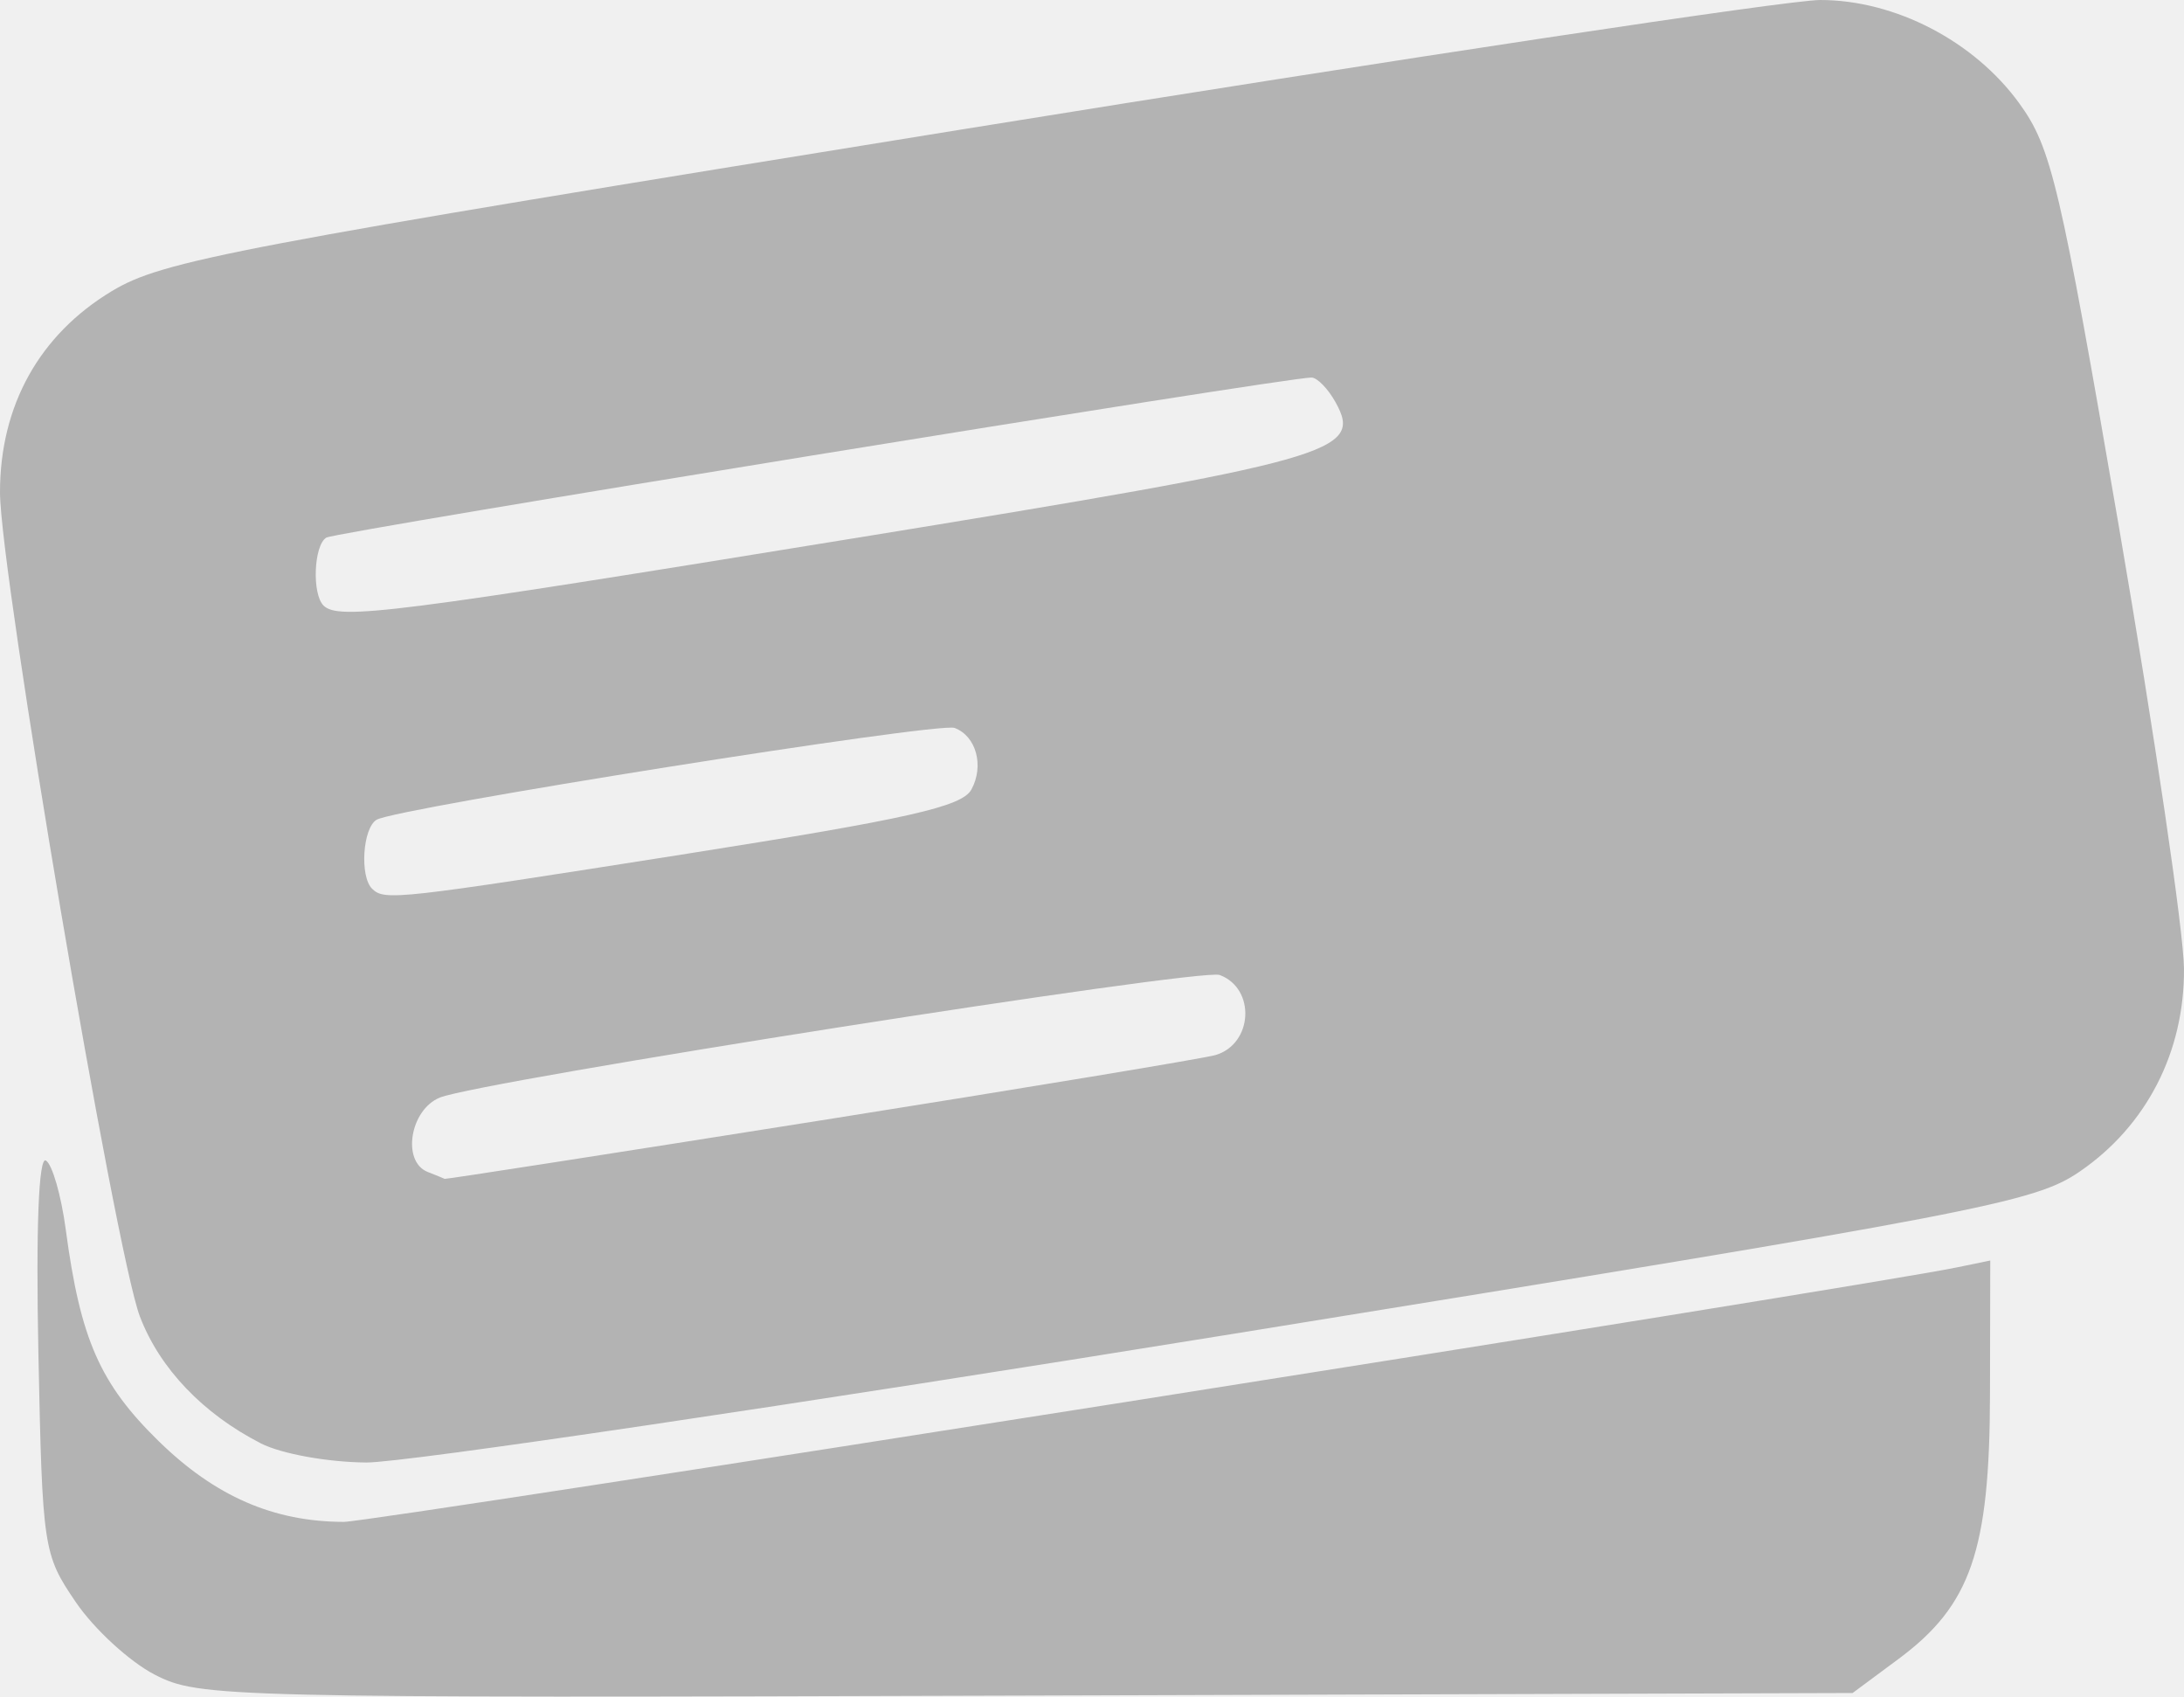
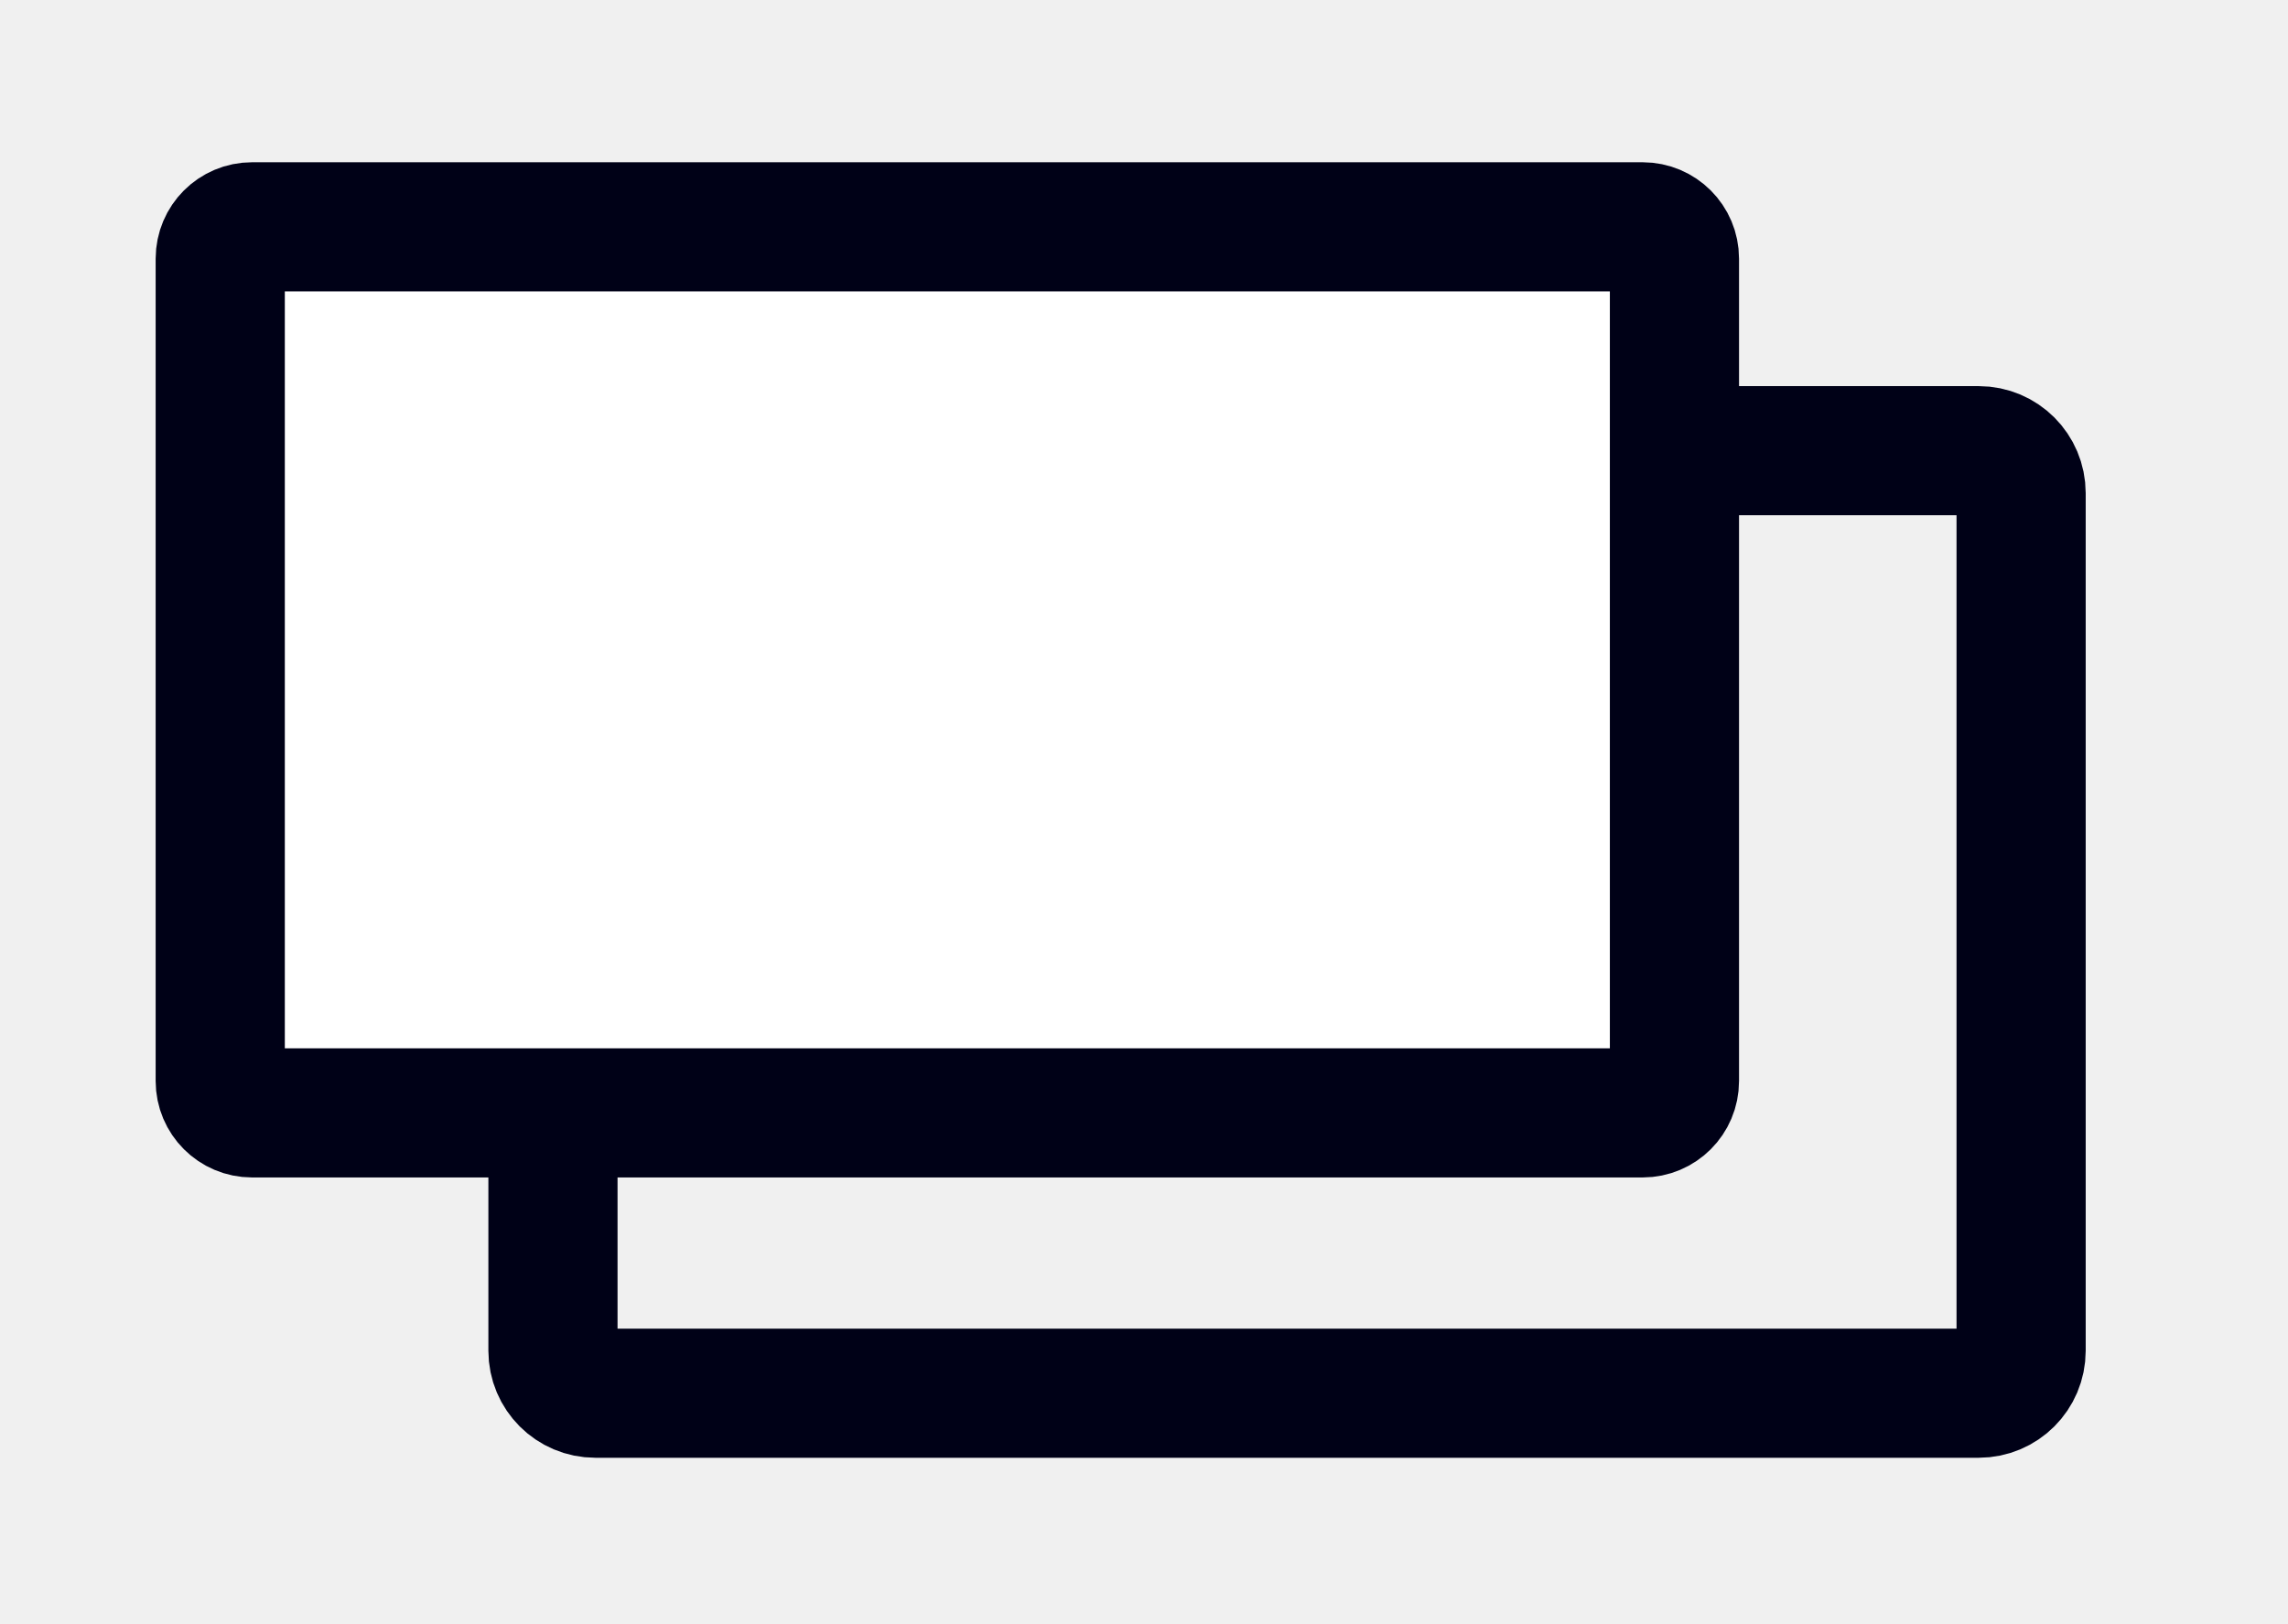
- <svg xmlns="http://www.w3.org/2000/svg" version="1.1" id="svg869" width="118.872" height="92.317" viewBox="0 0 118.872 92.317">
-   <defs id="defs873" />
-   <path style="fill:#b3b3b3;fill-opacity:1;stroke-width:0.651" d="m 8.42,91.123 c -1.363,-0.703 -3.295,-2.477 -4.293,-3.942 -1.772,-2.6 -1.82,-2.92 -2.037,-13.537 -0.139,-6.795 0.014,-10.732 0.408,-10.496 0.347,0.208 0.834,1.902 1.082,3.763 0.796,5.964 1.862,8.388 5.067,11.517 3.066,2.993 6.242,4.376 10.065,4.383 1.586,0.003 82.519,-12.762 87.799,-13.848 l 1.816,-0.374 -0.015,7.273 c -0.017,8.529 -1.04,11.487 -4.981,14.41 l -2.497,1.851 -44.968,0.139 c -43.784,0.136 -45.033,0.106 -47.447,-1.14 z M 14.201,78.54 C 11.043,76.925 8.688,74.455 7.613,71.632 6.274,68.113 0,31.154 0,26.781 c 0,-4.712 2.144,-8.567 6.085,-10.939 2.771,-1.668 6.457,-2.369 46.444,-8.827 C 76.418,3.157 97.361,0 99.069,0 c 4.079,0 8.381,2.233 10.84,5.626 1.748,2.412 2.213,4.387 5.425,23.062 1.932,11.233 3.524,22.039 3.537,24.014 0.031,4.533 -2.036,8.555 -5.678,11.049 -2.466,1.688 -5.323,2.236 -46.061,8.827 -23.888,3.865 -45.124,7.016 -47.191,7.002 -2.097,-0.014 -4.635,-0.474 -5.74,-1.039 z m 30.48,-17.575 c 11.209,-1.778 20.874,-3.378 21.476,-3.555 2.044,-0.603 2.202,-3.621 0.228,-4.358 -1.026,-0.383 -40.216,5.775 -42.441,6.669 -1.63,0.654 -2.092,3.489 -0.661,4.051 0.454,0.178 0.869,0.347 0.921,0.374 0.053,0.028 9.267,-1.404 20.477,-3.182 z M 37.401,46.453 c 11.997,-1.89 14.955,-2.557 15.466,-3.484 0.712,-1.292 0.269,-2.919 -0.913,-3.36 -0.883,-0.329 -30.395,4.359 -31.457,4.997 -0.758,0.455 -0.926,3.09 -0.24,3.757 0.676,0.657 1.292,0.588 17.145,-1.909 z m 9.043,-17.157 c 26.233,-4.269 27.743,-4.694 26.256,-7.394 -0.412,-0.747 -1.007,-1.359 -1.323,-1.359 -1.415,0 -53.09,8.395 -53.615,8.71 -0.685,0.412 -0.792,3.075 -0.148,3.701 0.817,0.794 3.78,0.418 28.83,-3.659 z" id="path879" />
+ <svg xmlns="http://www.w3.org/2000/svg" aria-labelledby="cardsIconTitle" height="44" role="img" viewBox="0 0 31 22" width="62" version="1.1" id="svg7" style="color:#2329d6;fill:none;stroke:#2329d6;stroke-width:1;stroke-linecap:square;stroke-linejoin:miter">
+   <defs id="defs11" />
+   <rect height="12.774" width="19.892" x="7.492" y="6.108" id="rect3-3" style="color:#2329d6;fill:none;stroke:#000117;stroke-width:1.75;stroke-linecap:square;stroke-linejoin:miter;stroke-miterlimit:4;stroke-dasharray:none;stroke-opacity:1" ry="0.575" />
+   <rect style="opacity:1;fill:#ffffff;fill-opacity:1;stroke:#000117;stroke-width:1.75;stroke-linecap:square;stroke-linejoin:round;stroke-miterlimit:4;stroke-dasharray:none;stroke-dashoffset:0;stroke-opacity:1" id="rect859" width="19.703" height="12.009" x="2.984" y="3.074" ry="0.431" />
</svg>
